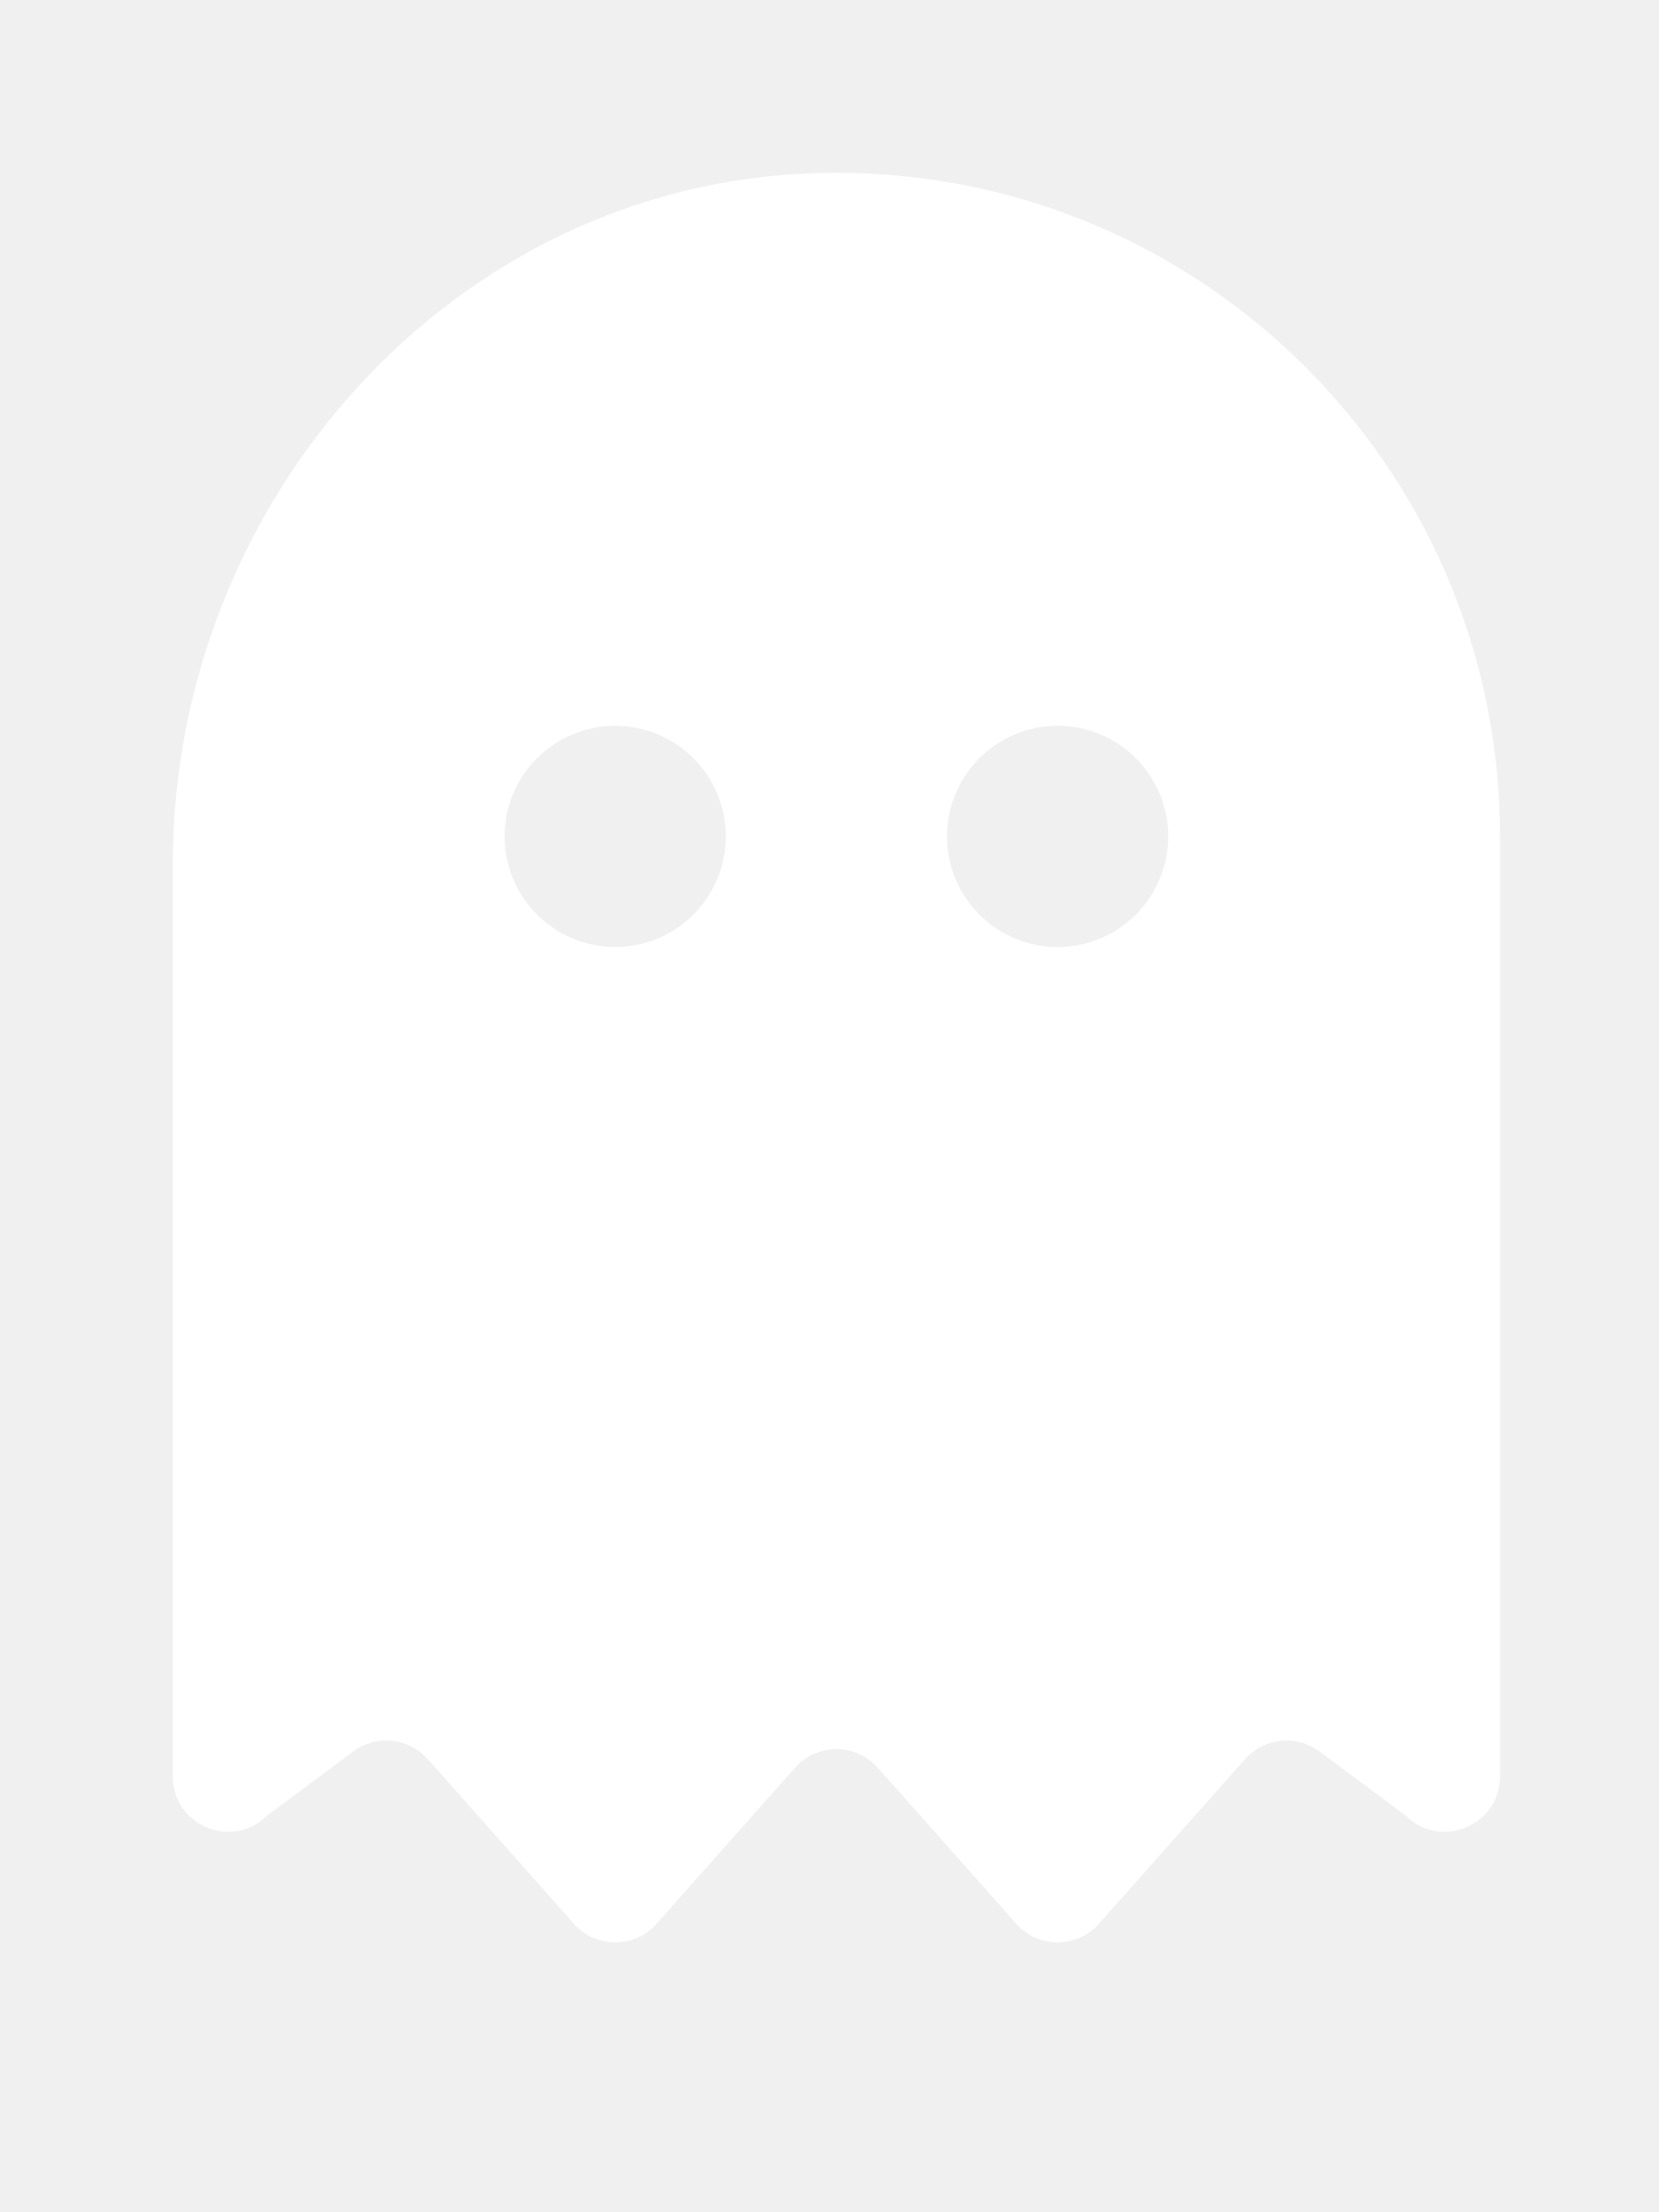
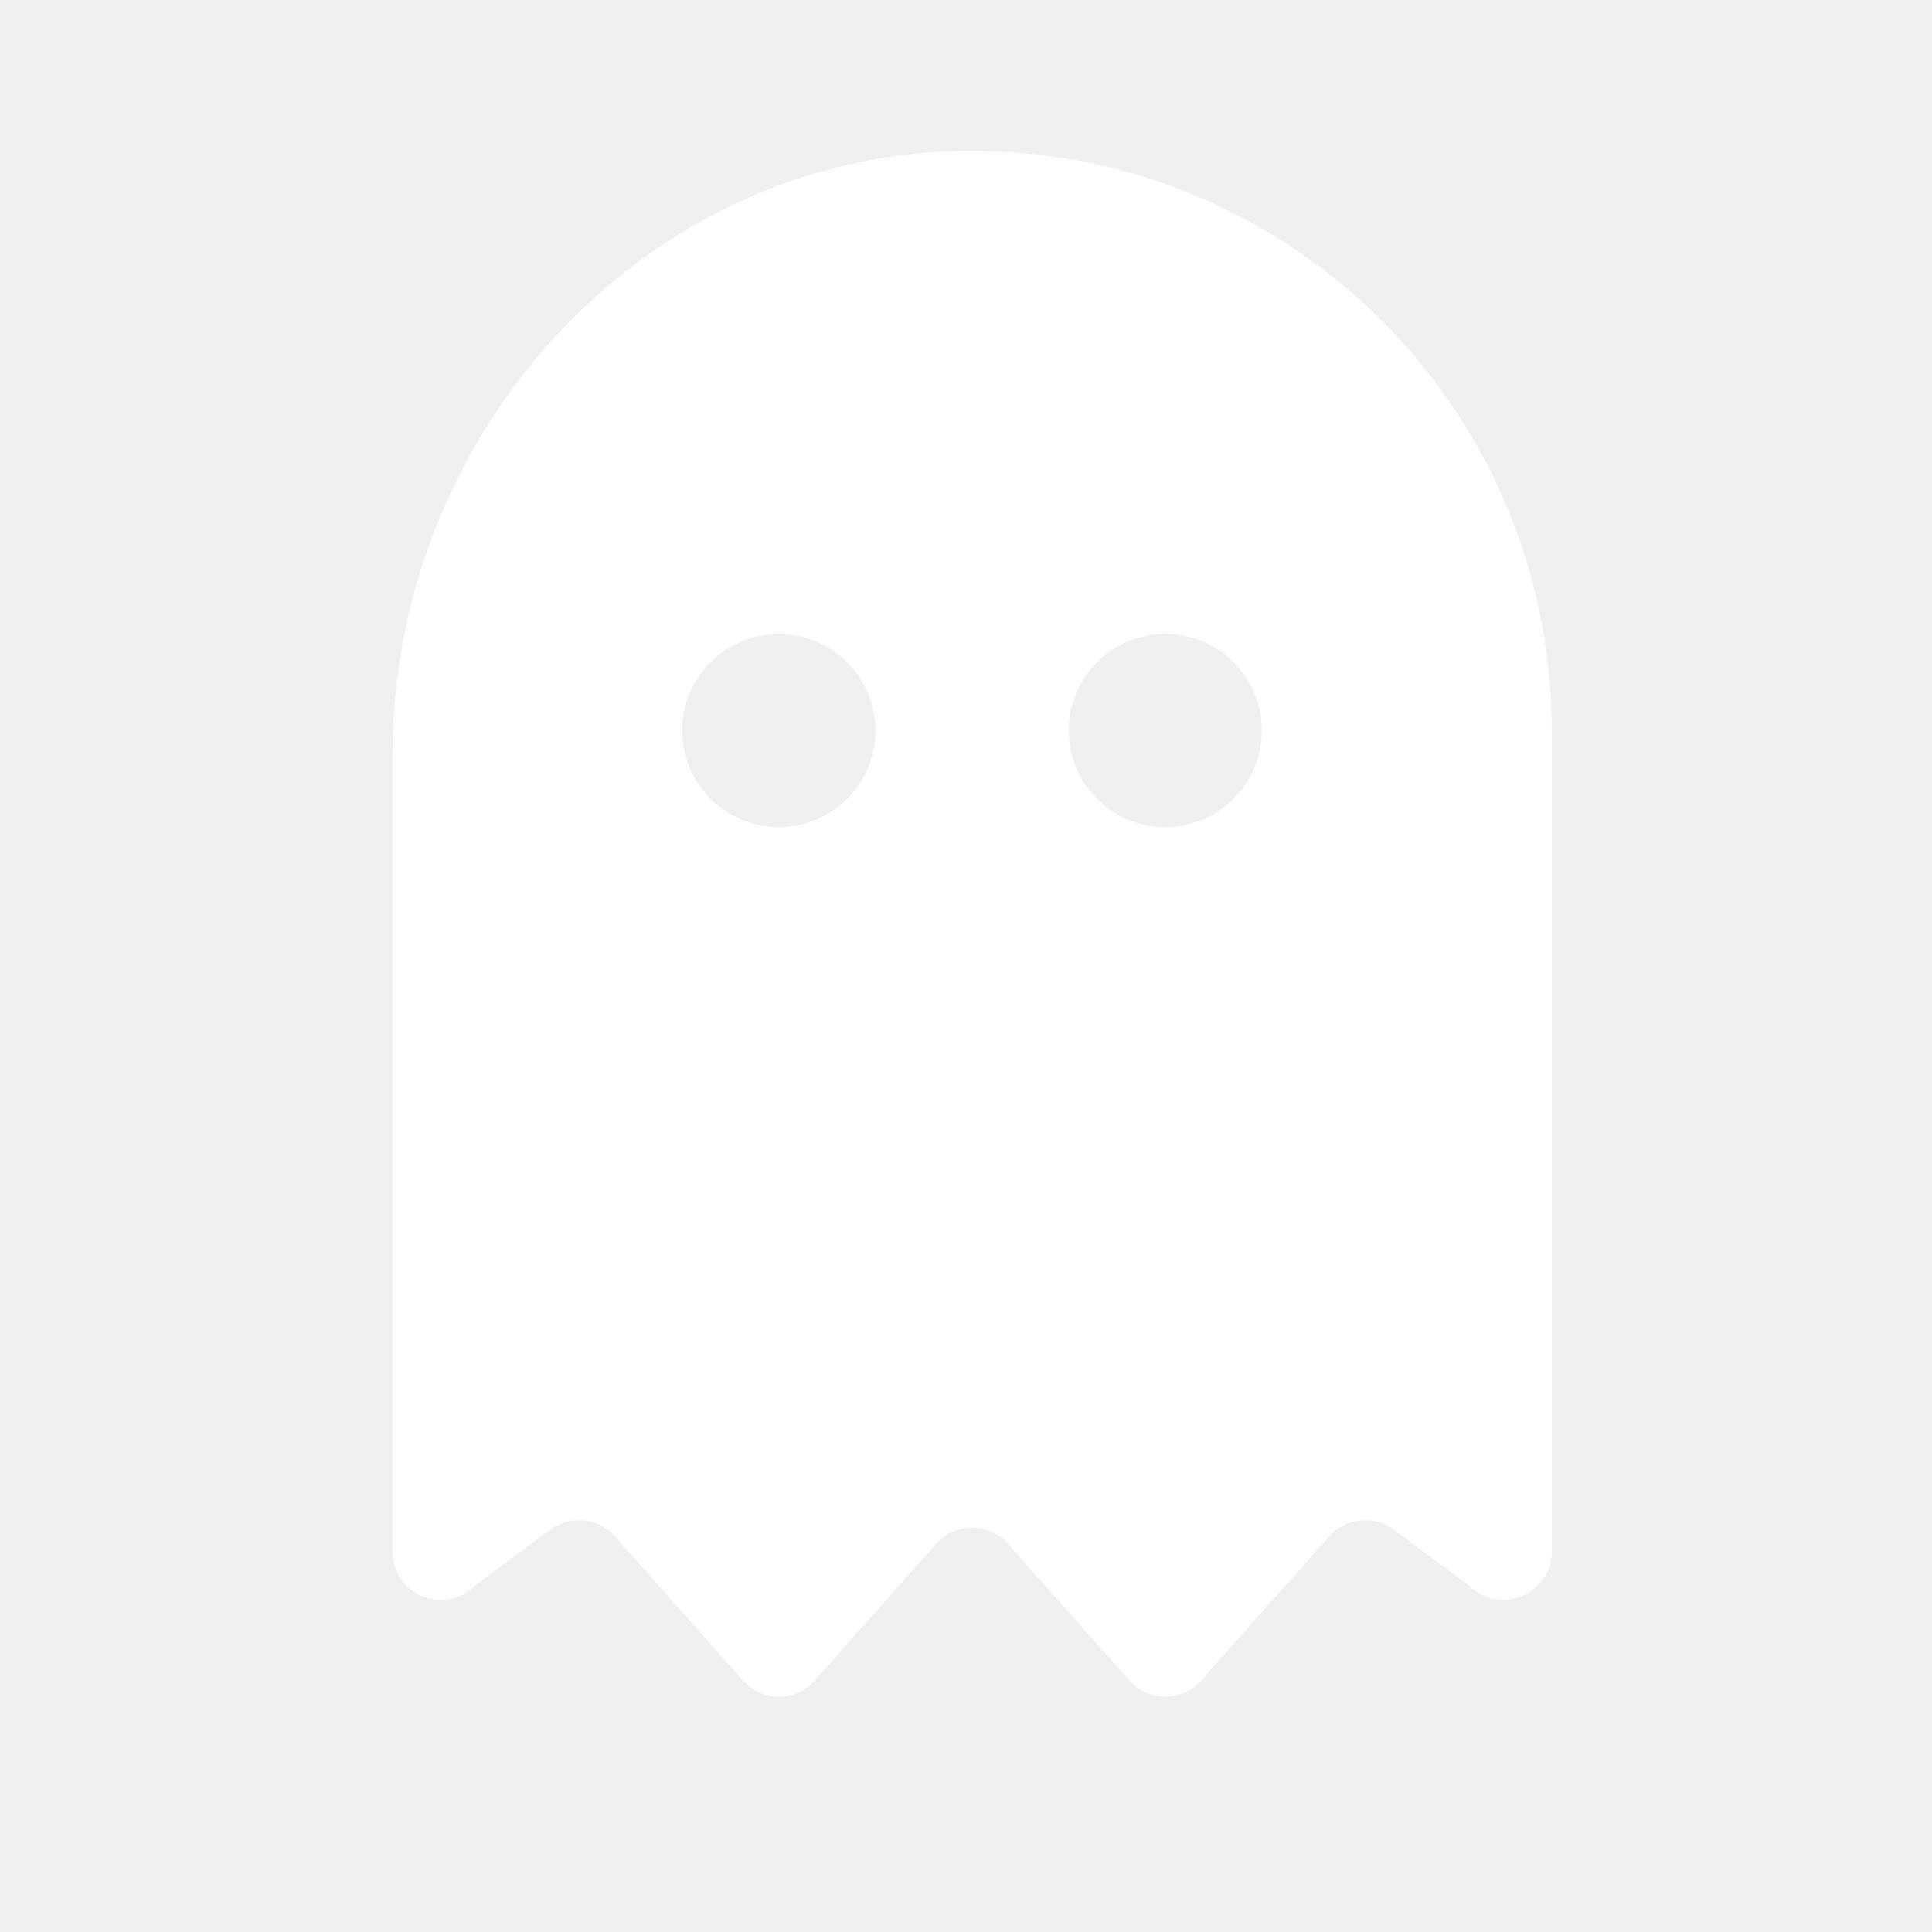
- <svg xmlns="http://www.w3.org/2000/svg" aria-hidden="true" focusable="false" data-prefix="fas" data-icon="ghost" class="svg-inline--fa fa-ghost fa-w-12" role="img" viewBox="-50 -50 480 640">
+ <svg xmlns="http://www.w3.org/2000/svg" width="250px" height="250px" aria-hidden="true" focusable="false" data-prefix="fas" data-icon="ghost" class="svg-inline--fa fa-ghost fa-w-12" role="img" viewBox="-50 -50 480 640">
  <path fill="white" d="M186.1.09C81.01 3.24 0 94.92 0 200.05v263.92c0 14.26 17.23 21.39 27.31 11.31l24.92-18.53c6.66-4.95 16-3.99 21.51 2.21l42.95 48.35c6.25 6.25 16.38 6.25 22.63 0l40.72-45.85c6.37-7.17 17.56-7.17 23.92 0l40.72 45.85c6.25 6.25 16.38 6.25 22.63 0l42.95-48.35c5.51-6.2 14.85-7.17 21.51-2.21l24.92 18.53c10.08 10.08 27.31 2.94 27.31-11.31V192C384 84 294.83-3.17 186.1.09zM128 224c-17.67 0-32-14.33-32-32s14.33-32 32-32 32 14.33 32 32-14.33 32-32 32zm128 0c-17.67 0-32-14.33-32-32s14.33-32 32-32 32 14.33 32 32-14.33 32-32 32z" />
</svg>
